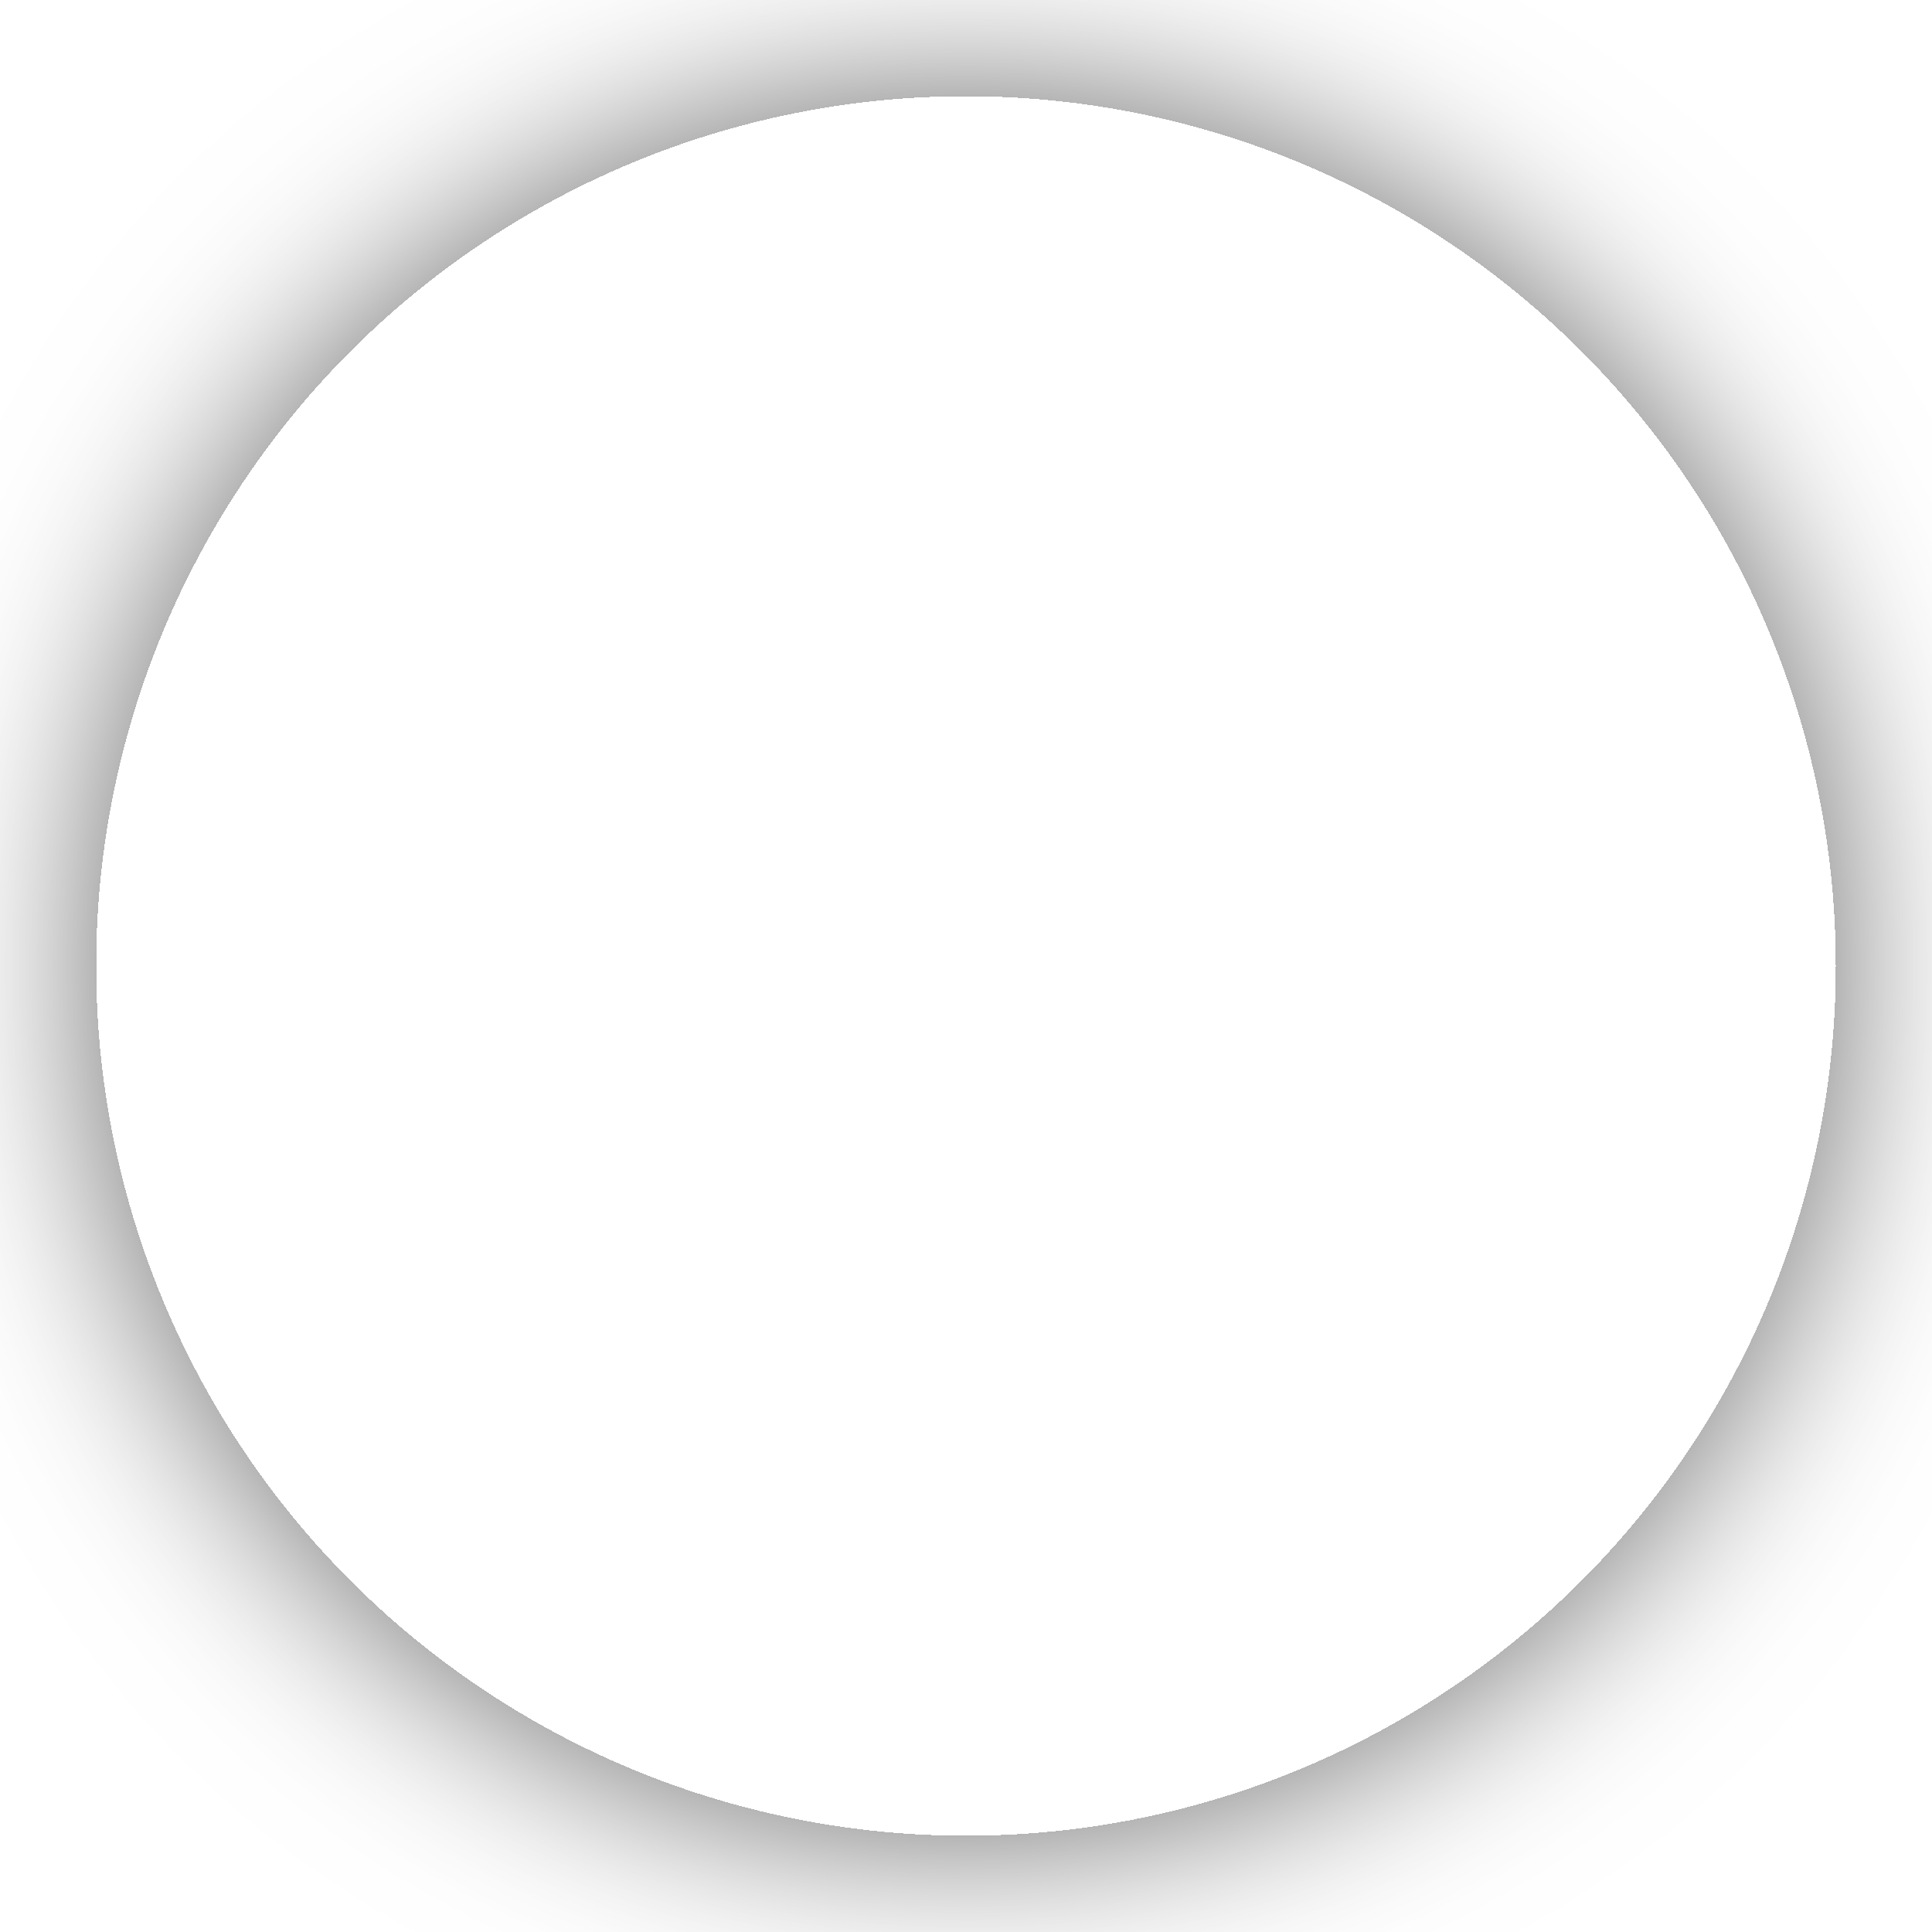
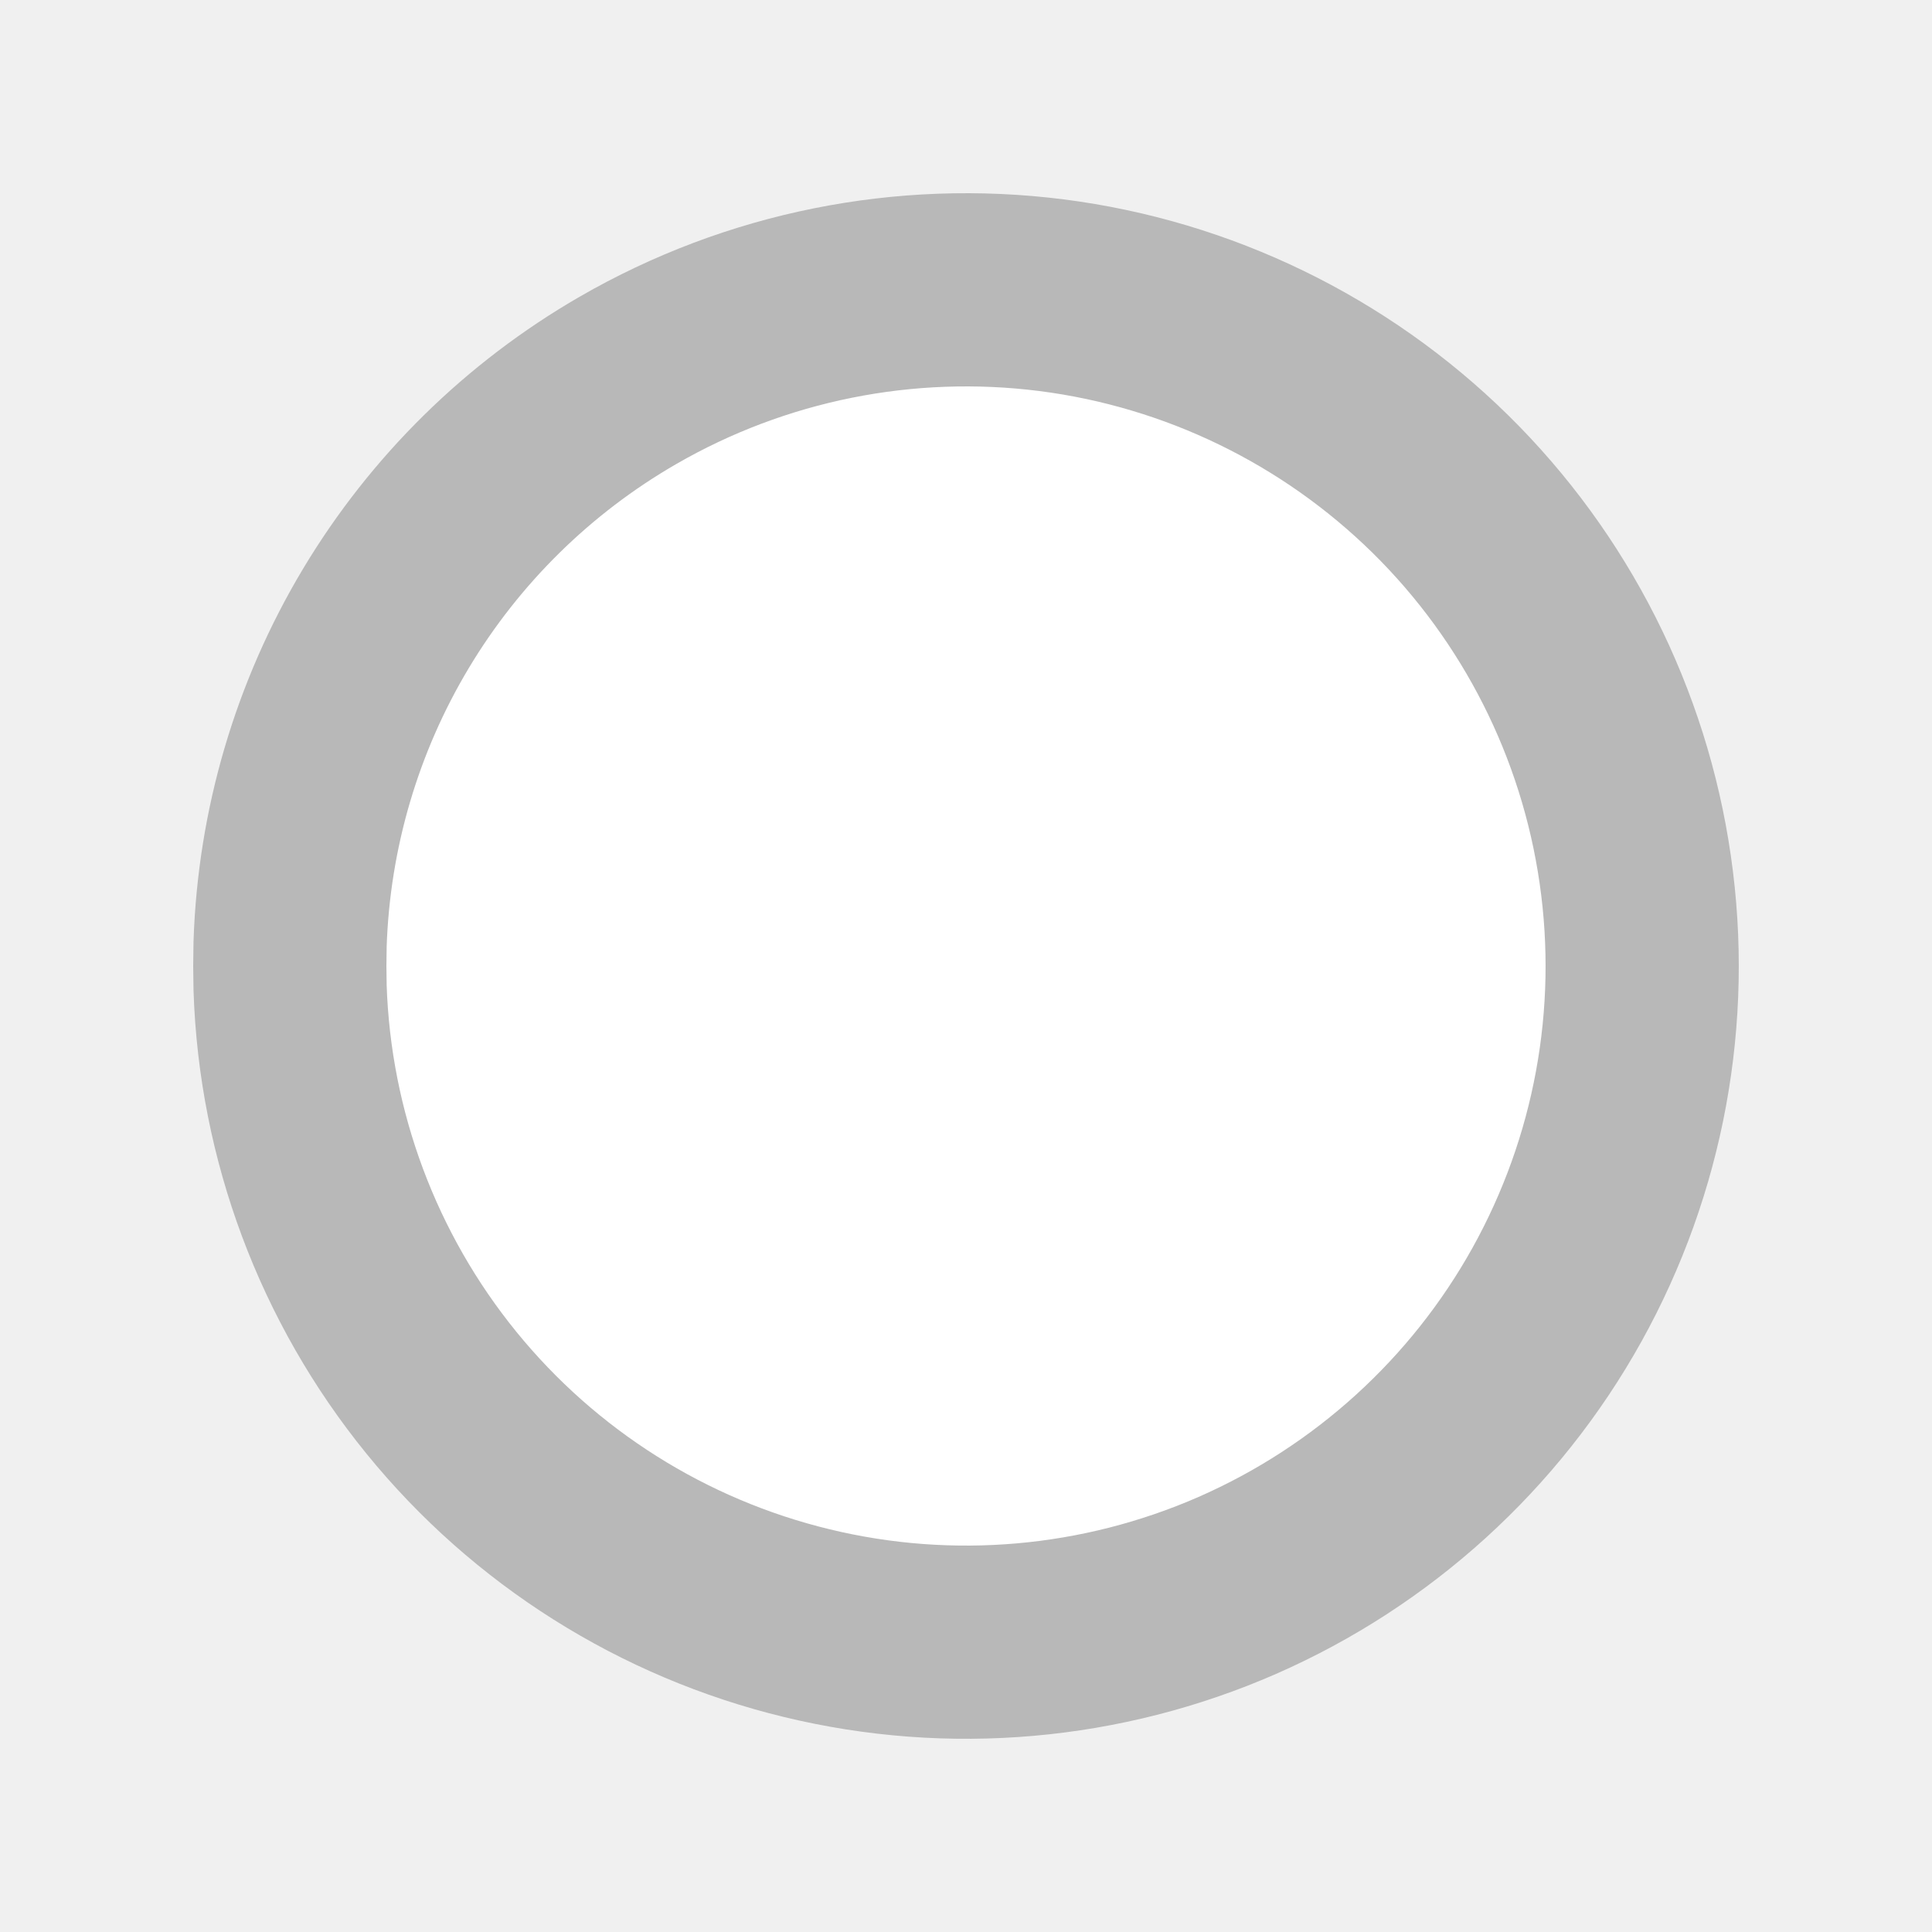
<svg xmlns="http://www.w3.org/2000/svg" width="20" height="20" viewBox="0 0 20 20" fill="none">
-   <g clip-path="url(#clip0_1_12)">
-     <rect width="20" height="20" fill="white" />
-     <g filter="url(#filter0_d_1_12)">
-       <path d="M5.5 2.206C7.205 1.221 9.186 0.823 11.139 1.072C13.092 1.321 14.909 2.204 16.312 3.585C17.716 4.966 18.628 6.769 18.908 8.717C19.189 10.666 18.823 12.653 17.866 14.373C16.909 16.094 15.415 17.454 13.611 18.244C11.808 19.034 9.796 19.21 7.882 18.747C5.969 18.284 4.26 17.206 3.018 15.679C1.775 14.152 1.068 12.259 1.004 10.291L1 10L1.004 9.708C1.054 8.178 1.493 6.687 2.28 5.374C3.066 4.061 4.175 2.971 5.5 2.206Z" fill="white" />
-     </g>
-   </g>
-   <defs>
-     <filter id="filter0_d_1_12" x="-1" y="-1" width="22" height="22" filterUnits="userSpaceOnUse" color-interpolation-filters="sRGB">
-       <feFlood flood-opacity="0" result="BackgroundImageFix" />
-       <feColorMatrix in="SourceAlpha" type="matrix" values="0 0 0 0 0 0 0 0 0 0 0 0 0 0 0 0 0 0 127 0" result="hardAlpha" />
-       <feOffset />
-       <feGaussianBlur stdDeviation="1" />
-       <feComposite in2="hardAlpha" operator="out" />
-       <feColorMatrix type="matrix" values="0 0 0 0 0 0 0 0 0 0 0 0 0 0 0 0 0 0 0.6 0" />
-       <feBlend mode="normal" in2="BackgroundImageFix" result="effect1_dropShadow_1_12" />
-       <feBlend mode="normal" in="SourceGraphic" in2="effect1_dropShadow_1_12" result="shape" />
-     </filter>
-     <clipPath id="clip0_1_12">
-       <rect width="20" height="20" fill="white" />
-     </clipPath>
-   </defs>
+   <path d="M6.5 3.938C7.826 3.172 9.367 2.863 10.886 3.056C12.405 3.25 13.818 3.937 14.91 5.01C16.001 6.084 16.71 7.487 16.928 9.002C17.147 10.518 16.862 12.063 16.118 13.402C15.374 14.74 14.211 15.797 12.809 16.412C11.406 17.026 9.841 17.164 8.353 16.803C6.865 16.443 5.535 15.605 4.569 14.417C3.603 13.229 3.053 11.757 3.003 10.226L3 10L3.003 9.773C3.042 8.583 3.383 7.423 3.995 6.402C4.607 5.381 5.469 4.533 6.5 3.938Z" fill="white" stroke="#B8B8B8" stroke-width="2" />
</svg>
